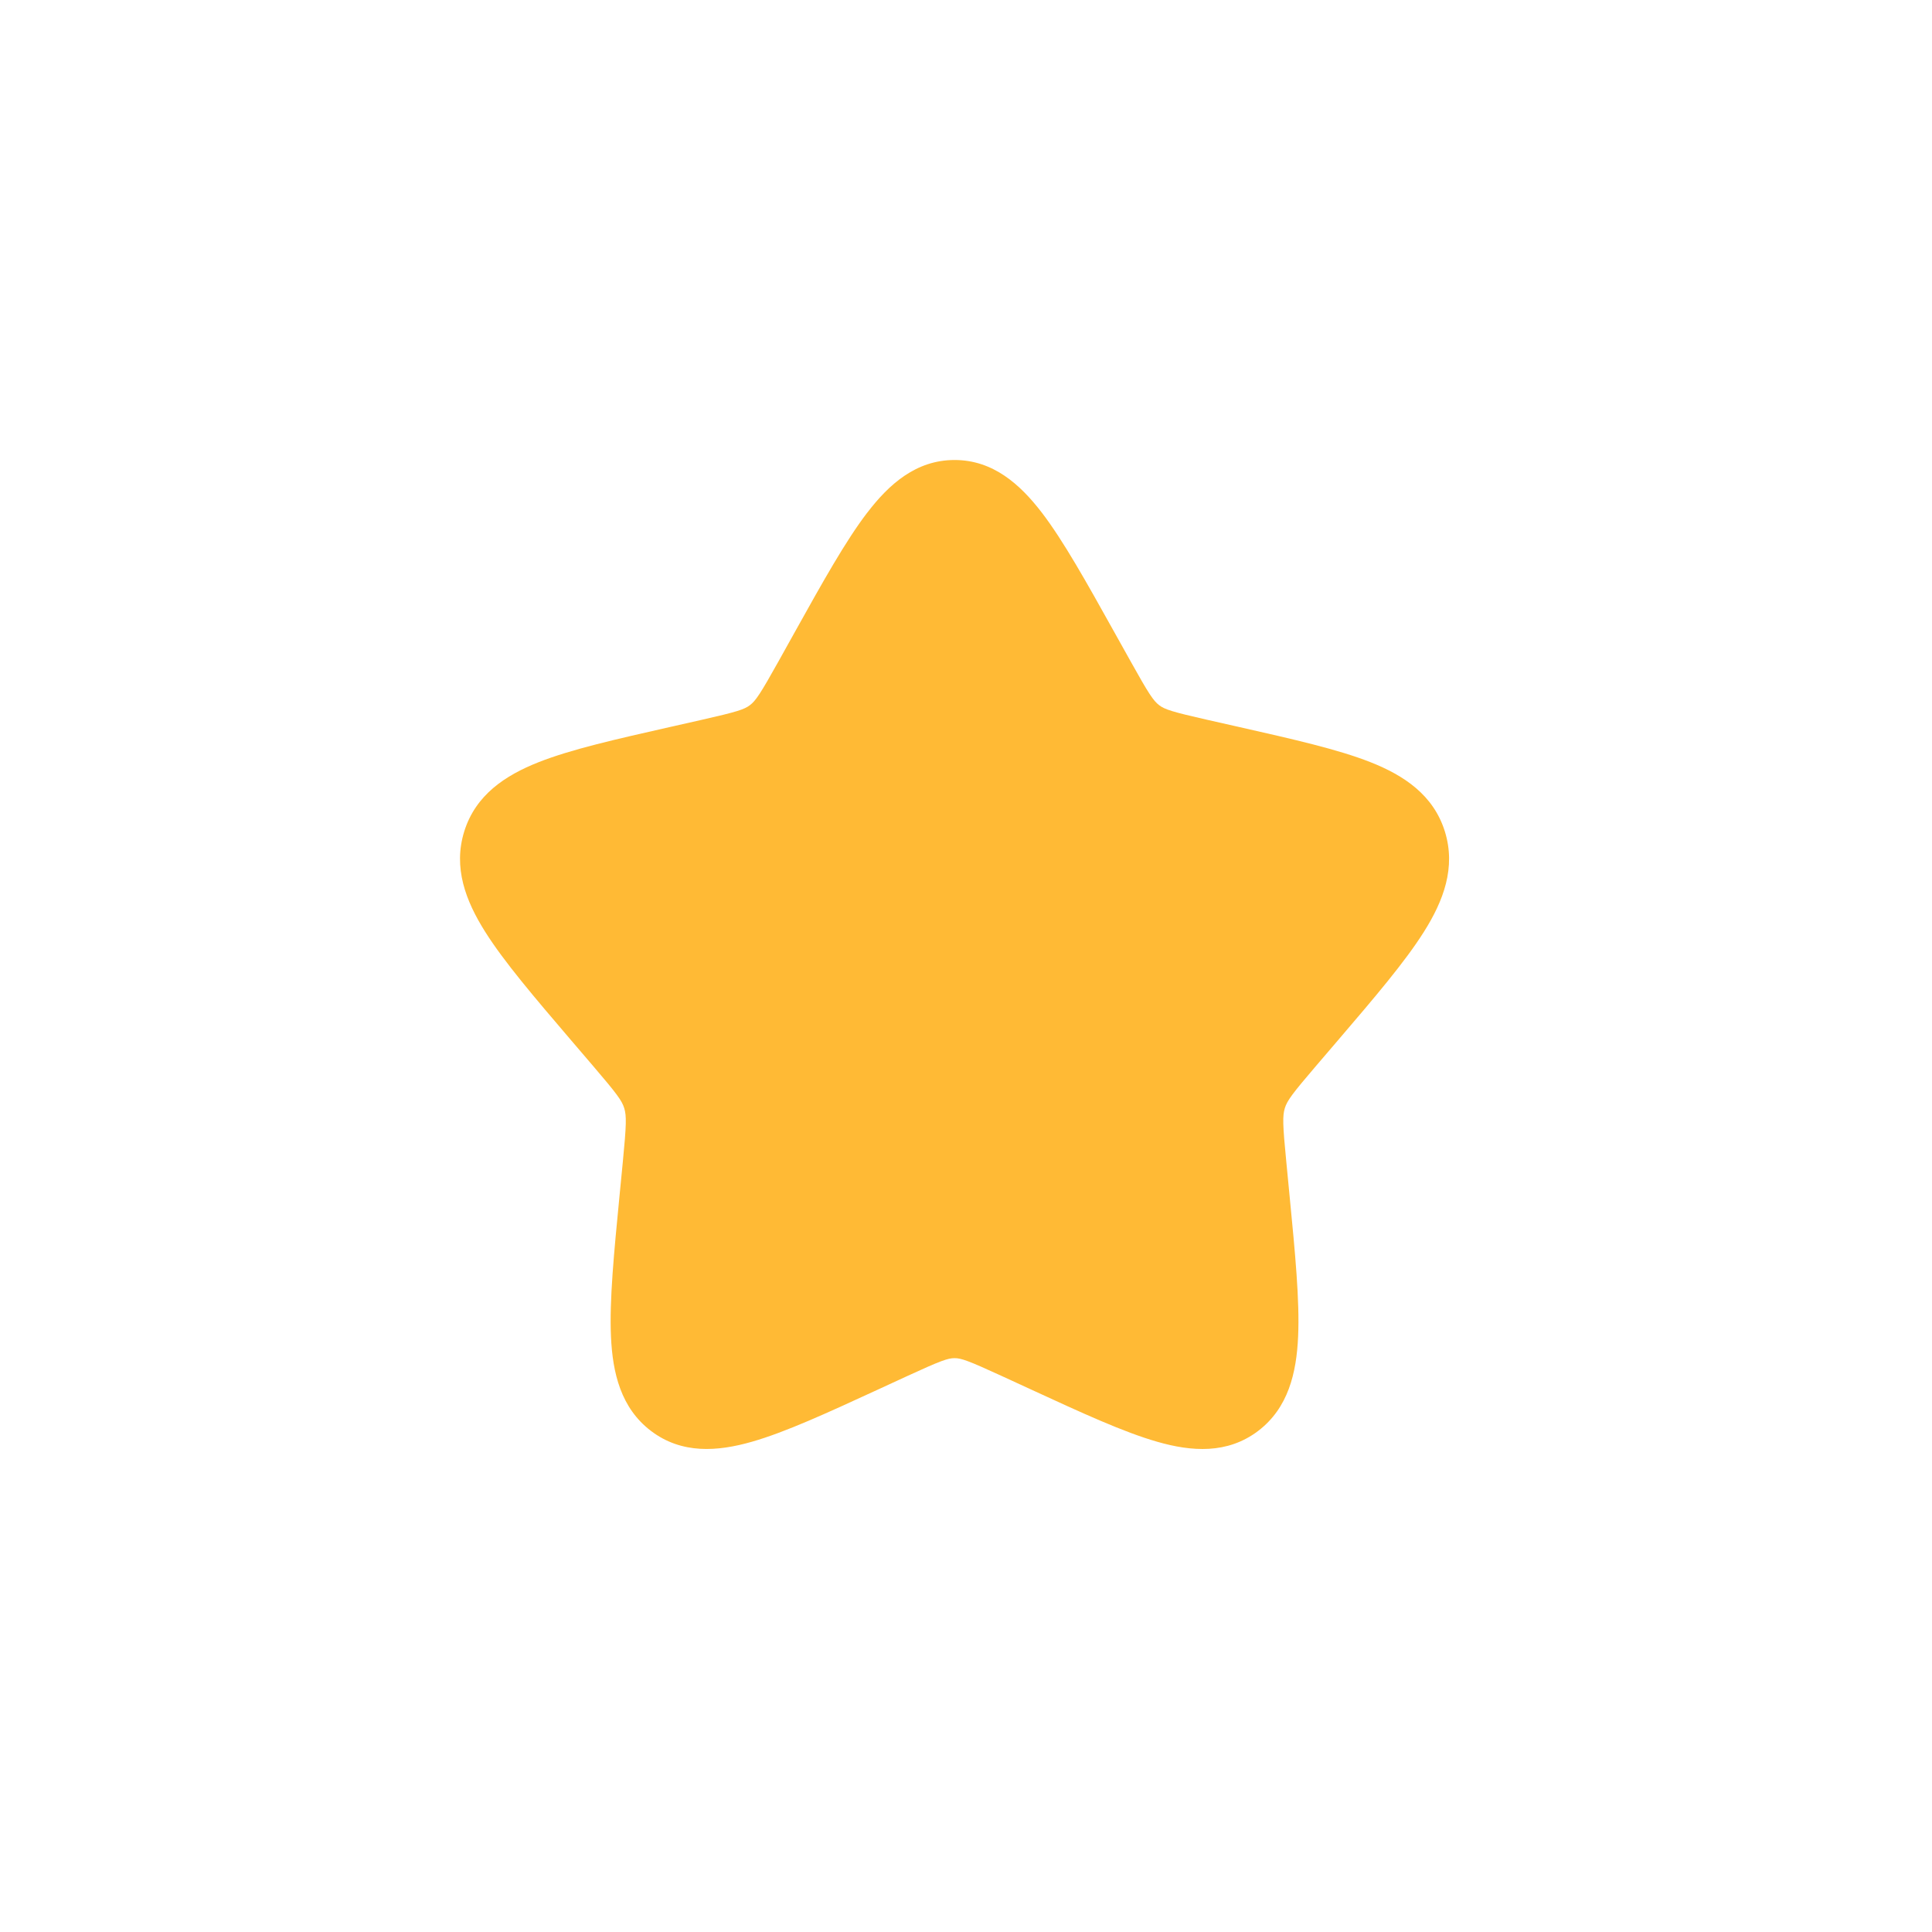
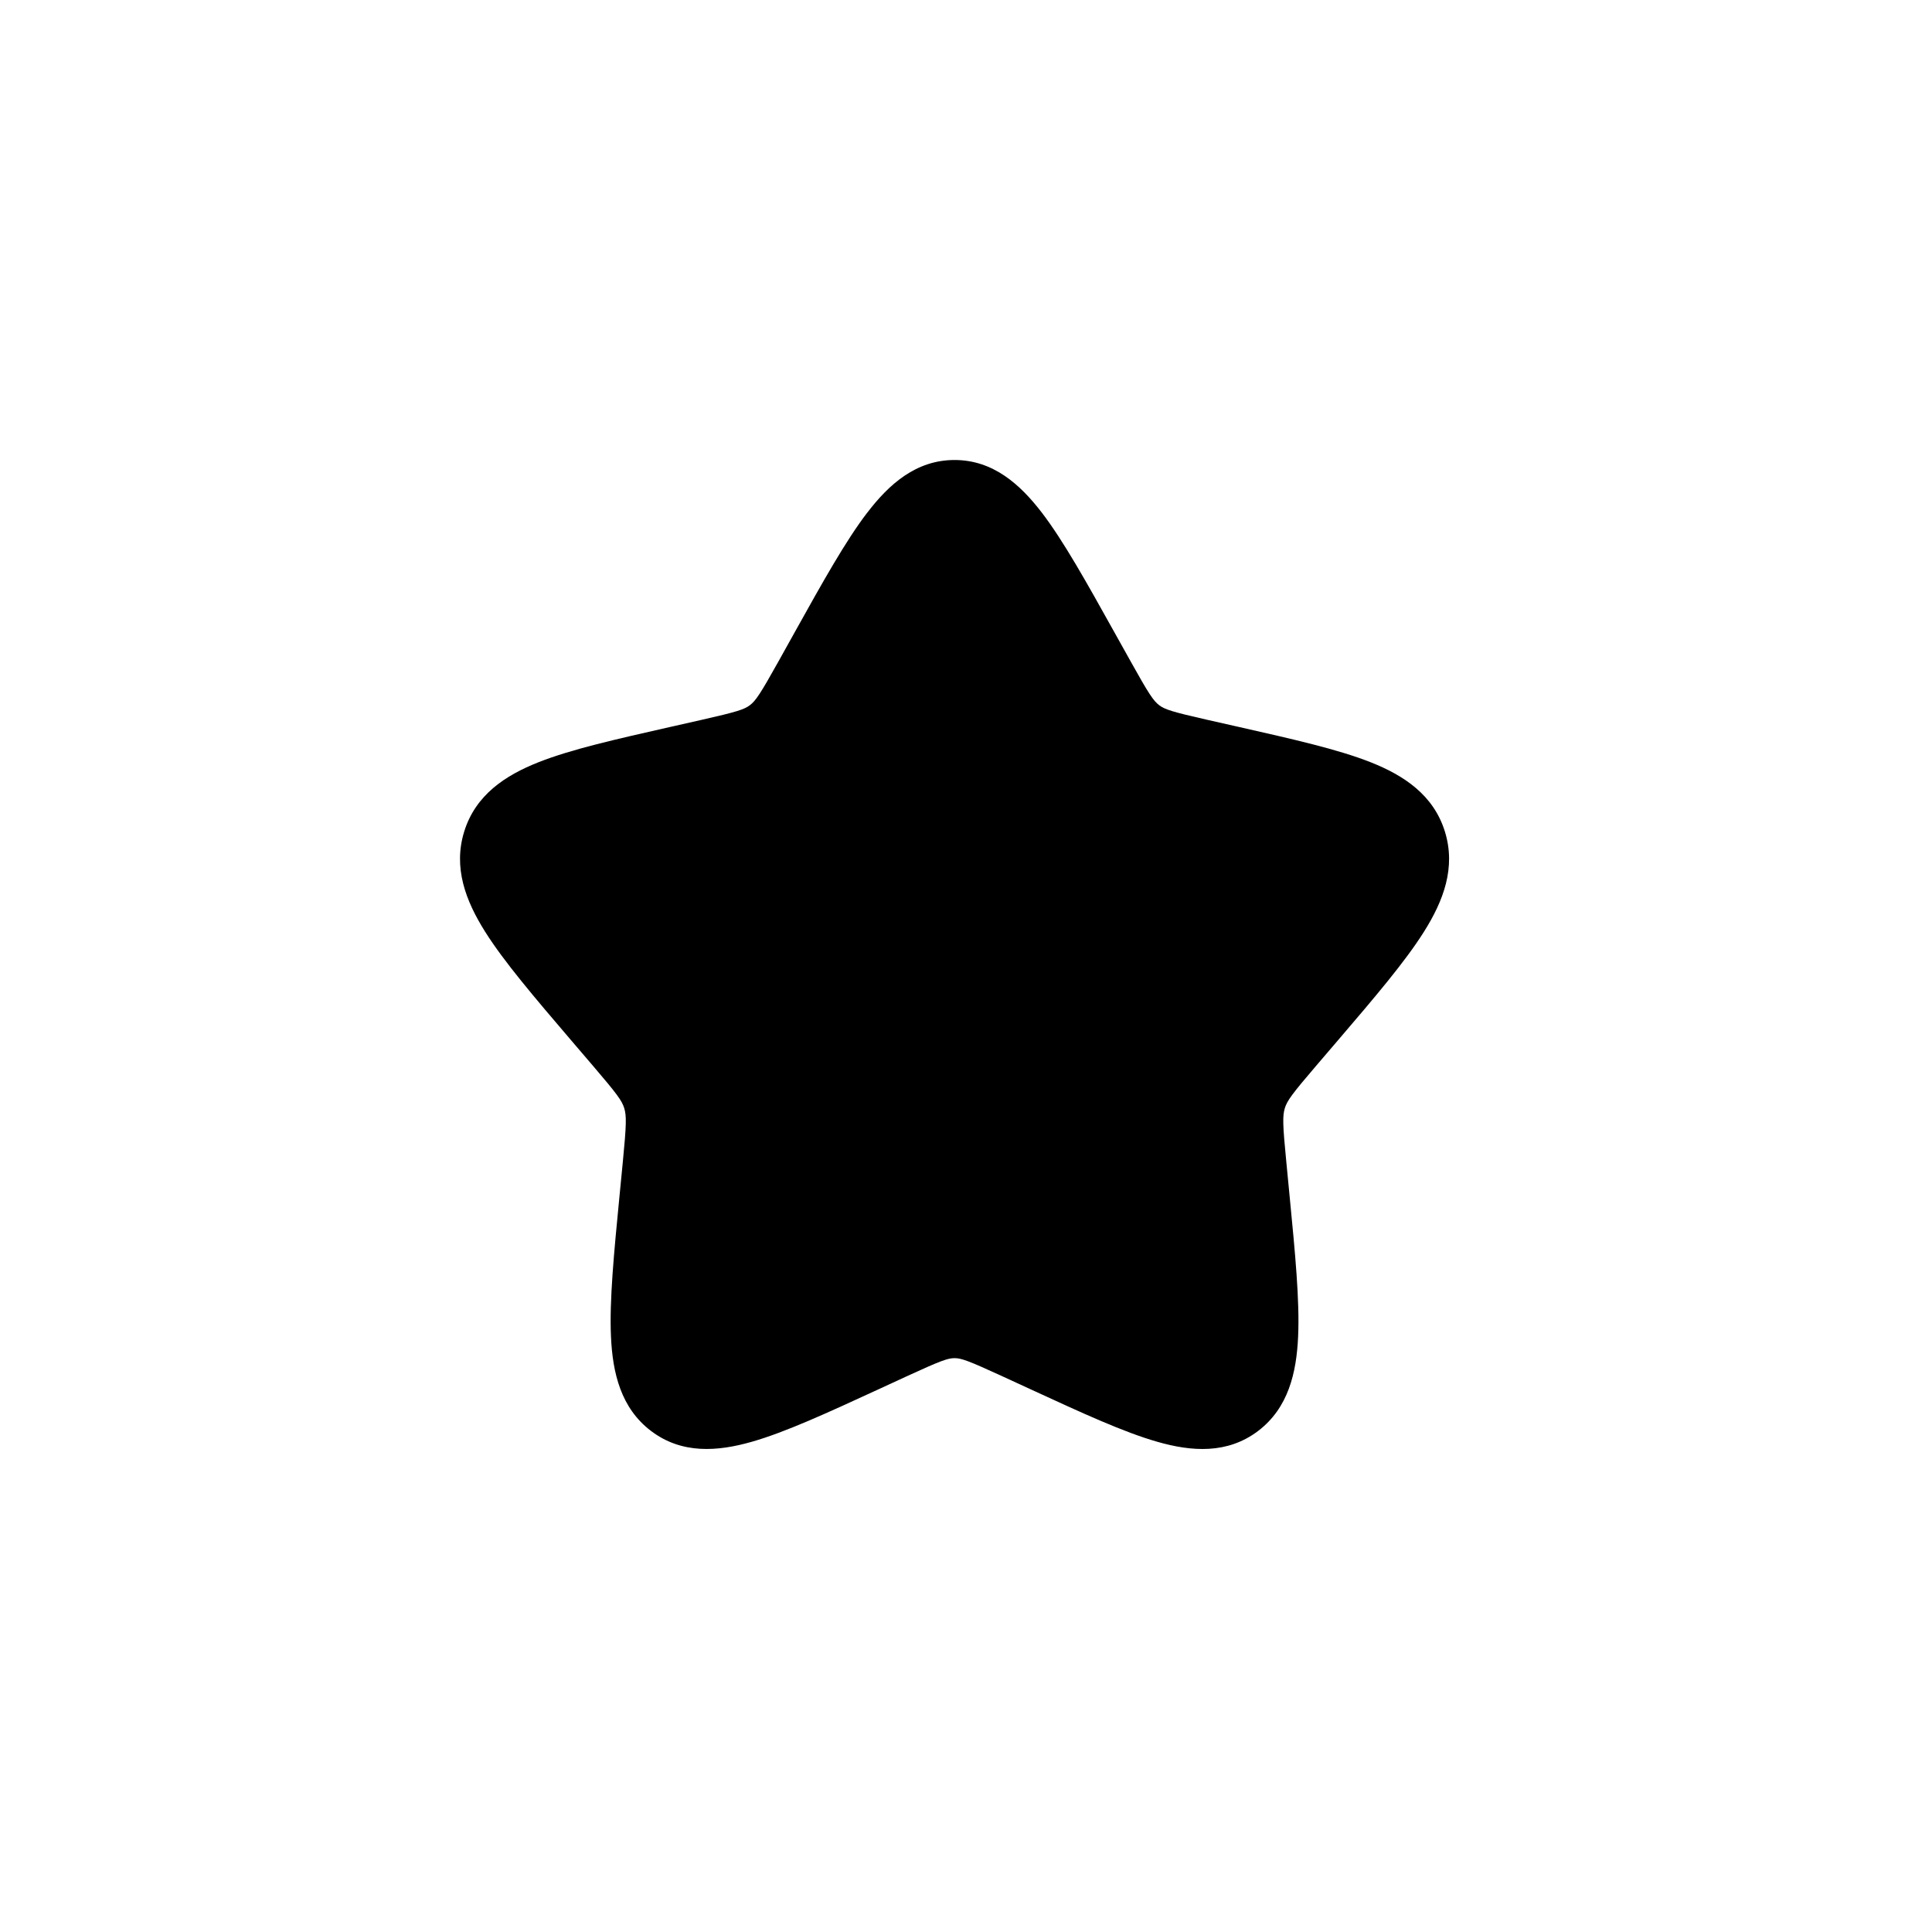
<svg xmlns="http://www.w3.org/2000/svg" width="42" height="42" viewBox="0 0 42 42" fill="none">
-   <g id="Property 1=Variant3">
-     <path id="Vector" fill-rule="evenodd" clip-rule="evenodd" d="M18.853 11.146C19.328 10.524 19.917 10 20.751 10C21.585 10 22.173 10.524 22.65 11.146C23.118 11.758 23.615 12.649 24.222 13.738L24.581 14.381C24.973 15.085 25.074 15.235 25.2 15.331C25.32 15.422 25.477 15.474 26.24 15.647L26.94 15.805C28.116 16.071 29.085 16.29 29.79 16.568C30.522 16.857 31.163 17.282 31.41 18.075C31.654 18.86 31.38 19.582 30.956 20.255C30.544 20.91 29.886 21.68 29.082 22.62L28.607 23.175C28.09 23.779 27.982 23.927 27.931 24.09C27.88 24.257 27.884 24.45 27.963 25.255L28.034 25.993C28.156 27.249 28.255 28.273 28.22 29.053C28.185 29.848 28.005 30.61 27.35 31.108C26.682 31.614 25.905 31.558 25.155 31.342C24.428 31.134 23.522 30.717 22.422 30.21L21.766 29.908C21.048 29.578 20.895 29.525 20.751 29.525C20.607 29.525 20.454 29.578 19.736 29.908L19.081 30.21C17.98 30.717 17.074 31.134 16.347 31.342C15.597 31.557 14.82 31.614 14.153 31.108C13.497 30.61 13.317 29.848 13.282 29.054C13.247 28.274 13.346 27.249 13.468 25.994L13.54 25.255C13.618 24.449 13.622 24.257 13.57 24.09C13.52 23.927 13.412 23.78 12.895 23.175L12.42 22.62C11.617 21.68 10.959 20.91 10.547 20.256C10.122 19.582 9.848 18.86 10.092 18.075C10.339 17.282 10.98 16.857 11.712 16.568C12.417 16.29 13.386 16.071 14.562 15.805L14.625 15.791L15.261 15.647C16.025 15.474 16.181 15.422 16.302 15.33C16.428 15.235 16.529 15.085 16.922 14.381L17.28 13.738C17.887 12.648 18.384 11.758 18.852 11.146" fill="#FFBA35" />
-   </g>
+   <path fill-rule="evenodd" clip-rule="evenodd" d="M18.853 11.146C19.328 10.524 19.917 10 20.751 10C21.585 10 22.173 10.524 22.65 11.146C23.118 11.758 23.615 12.649 24.222 13.738L24.581 14.381C24.973 15.085 25.074 15.235 25.2 15.331C25.32 15.422 25.477 15.474 26.24 15.647L26.94 15.805C28.116 16.071 29.085 16.29 29.79 16.568C30.522 16.857 31.163 17.282 31.41 18.075C31.654 18.86 31.38 19.582 30.956 20.255C30.544 20.91 29.886 21.68 29.082 22.62L28.607 23.175C28.09 23.779 27.982 23.927 27.931 24.09C27.88 24.257 27.884 24.45 27.963 25.255L28.034 25.993C28.156 27.249 28.255 28.273 28.22 29.053C28.185 29.848 28.005 30.61 27.35 31.108C26.682 31.614 25.905 31.558 25.155 31.342C24.428 31.134 23.522 30.717 22.422 30.21L21.766 29.908C21.048 29.578 20.895 29.525 20.751 29.525C20.607 29.525 20.454 29.578 19.736 29.908L19.081 30.21C17.98 30.717 17.074 31.134 16.347 31.342C15.597 31.557 14.82 31.614 14.153 31.108C13.497 30.61 13.317 29.848 13.282 29.054C13.247 28.274 13.346 27.249 13.468 25.994L13.54 25.255C13.618 24.449 13.622 24.257 13.57 24.09C13.52 23.927 13.412 23.78 12.895 23.175L12.42 22.62C11.617 21.68 10.959 20.91 10.547 20.256C10.122 19.582 9.848 18.86 10.092 18.075C10.339 17.282 10.98 16.857 11.712 16.568C12.417 16.29 13.386 16.071 14.562 15.805L14.625 15.791L15.261 15.647C16.025 15.474 16.181 15.422 16.302 15.33C16.428 15.235 16.529 15.085 16.922 14.381L17.28 13.738C17.887 12.648 18.384 11.758 18.852 11.146" fill="currentColor" />
</svg>
